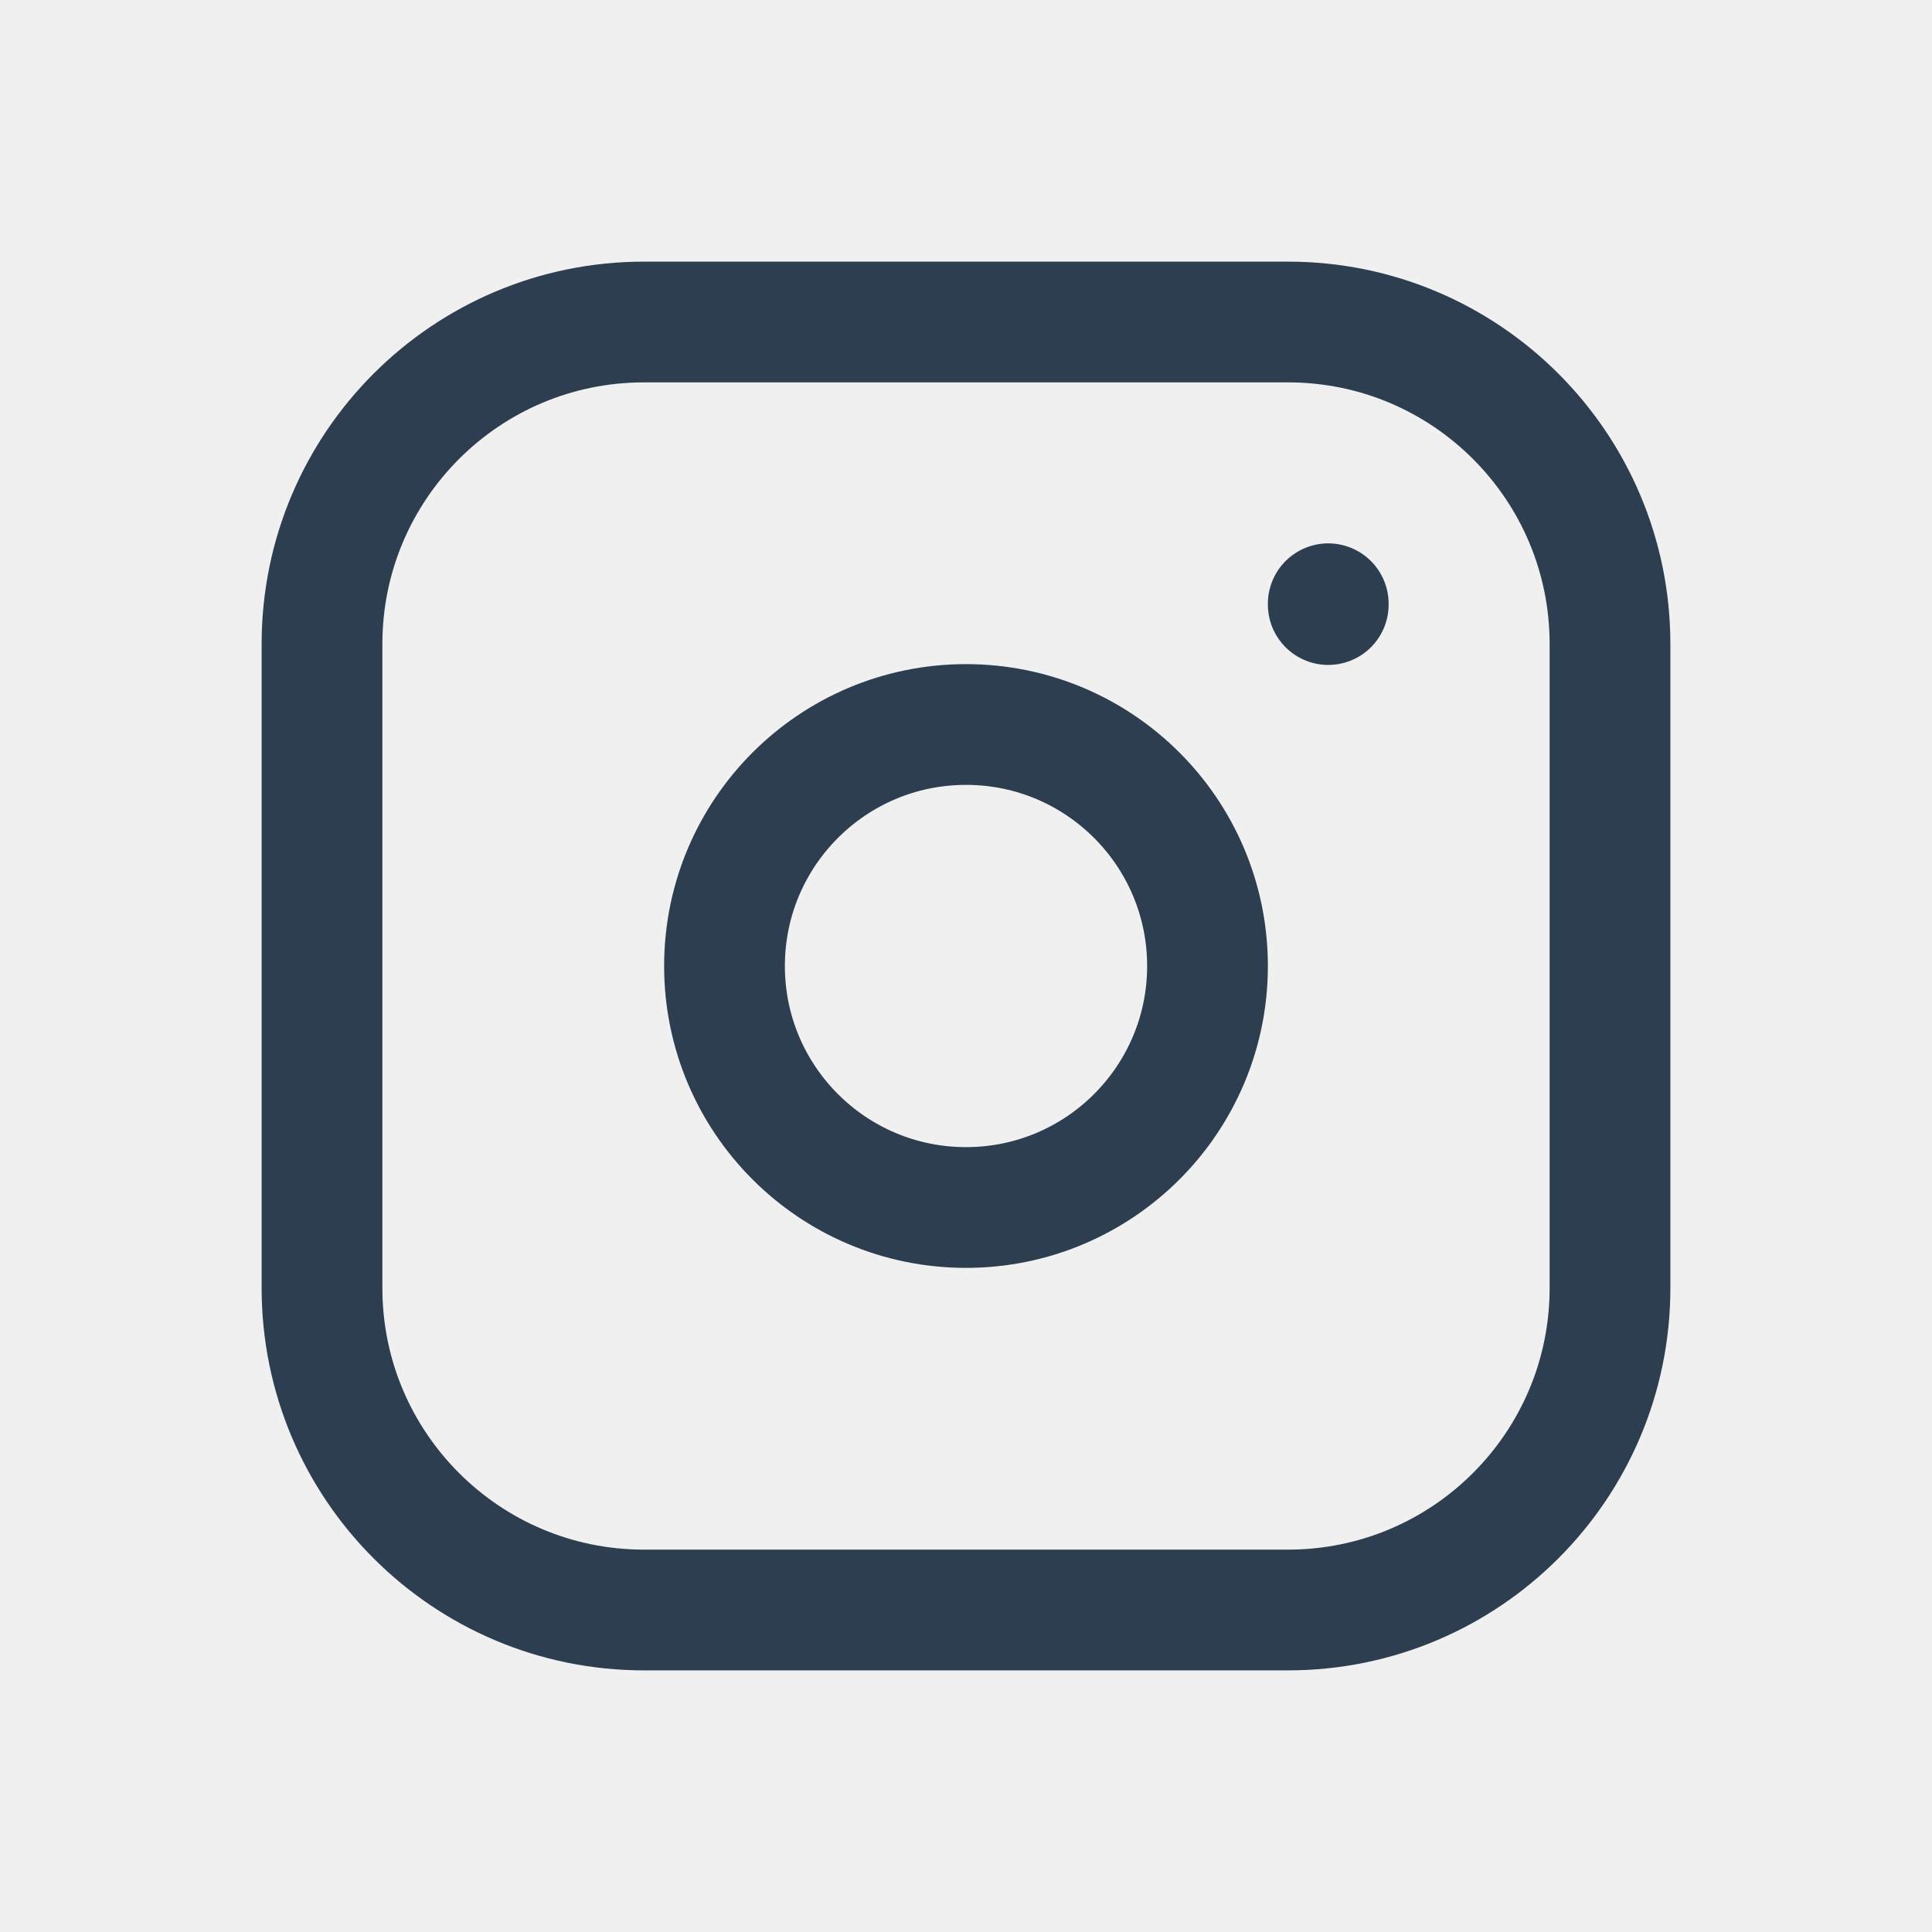
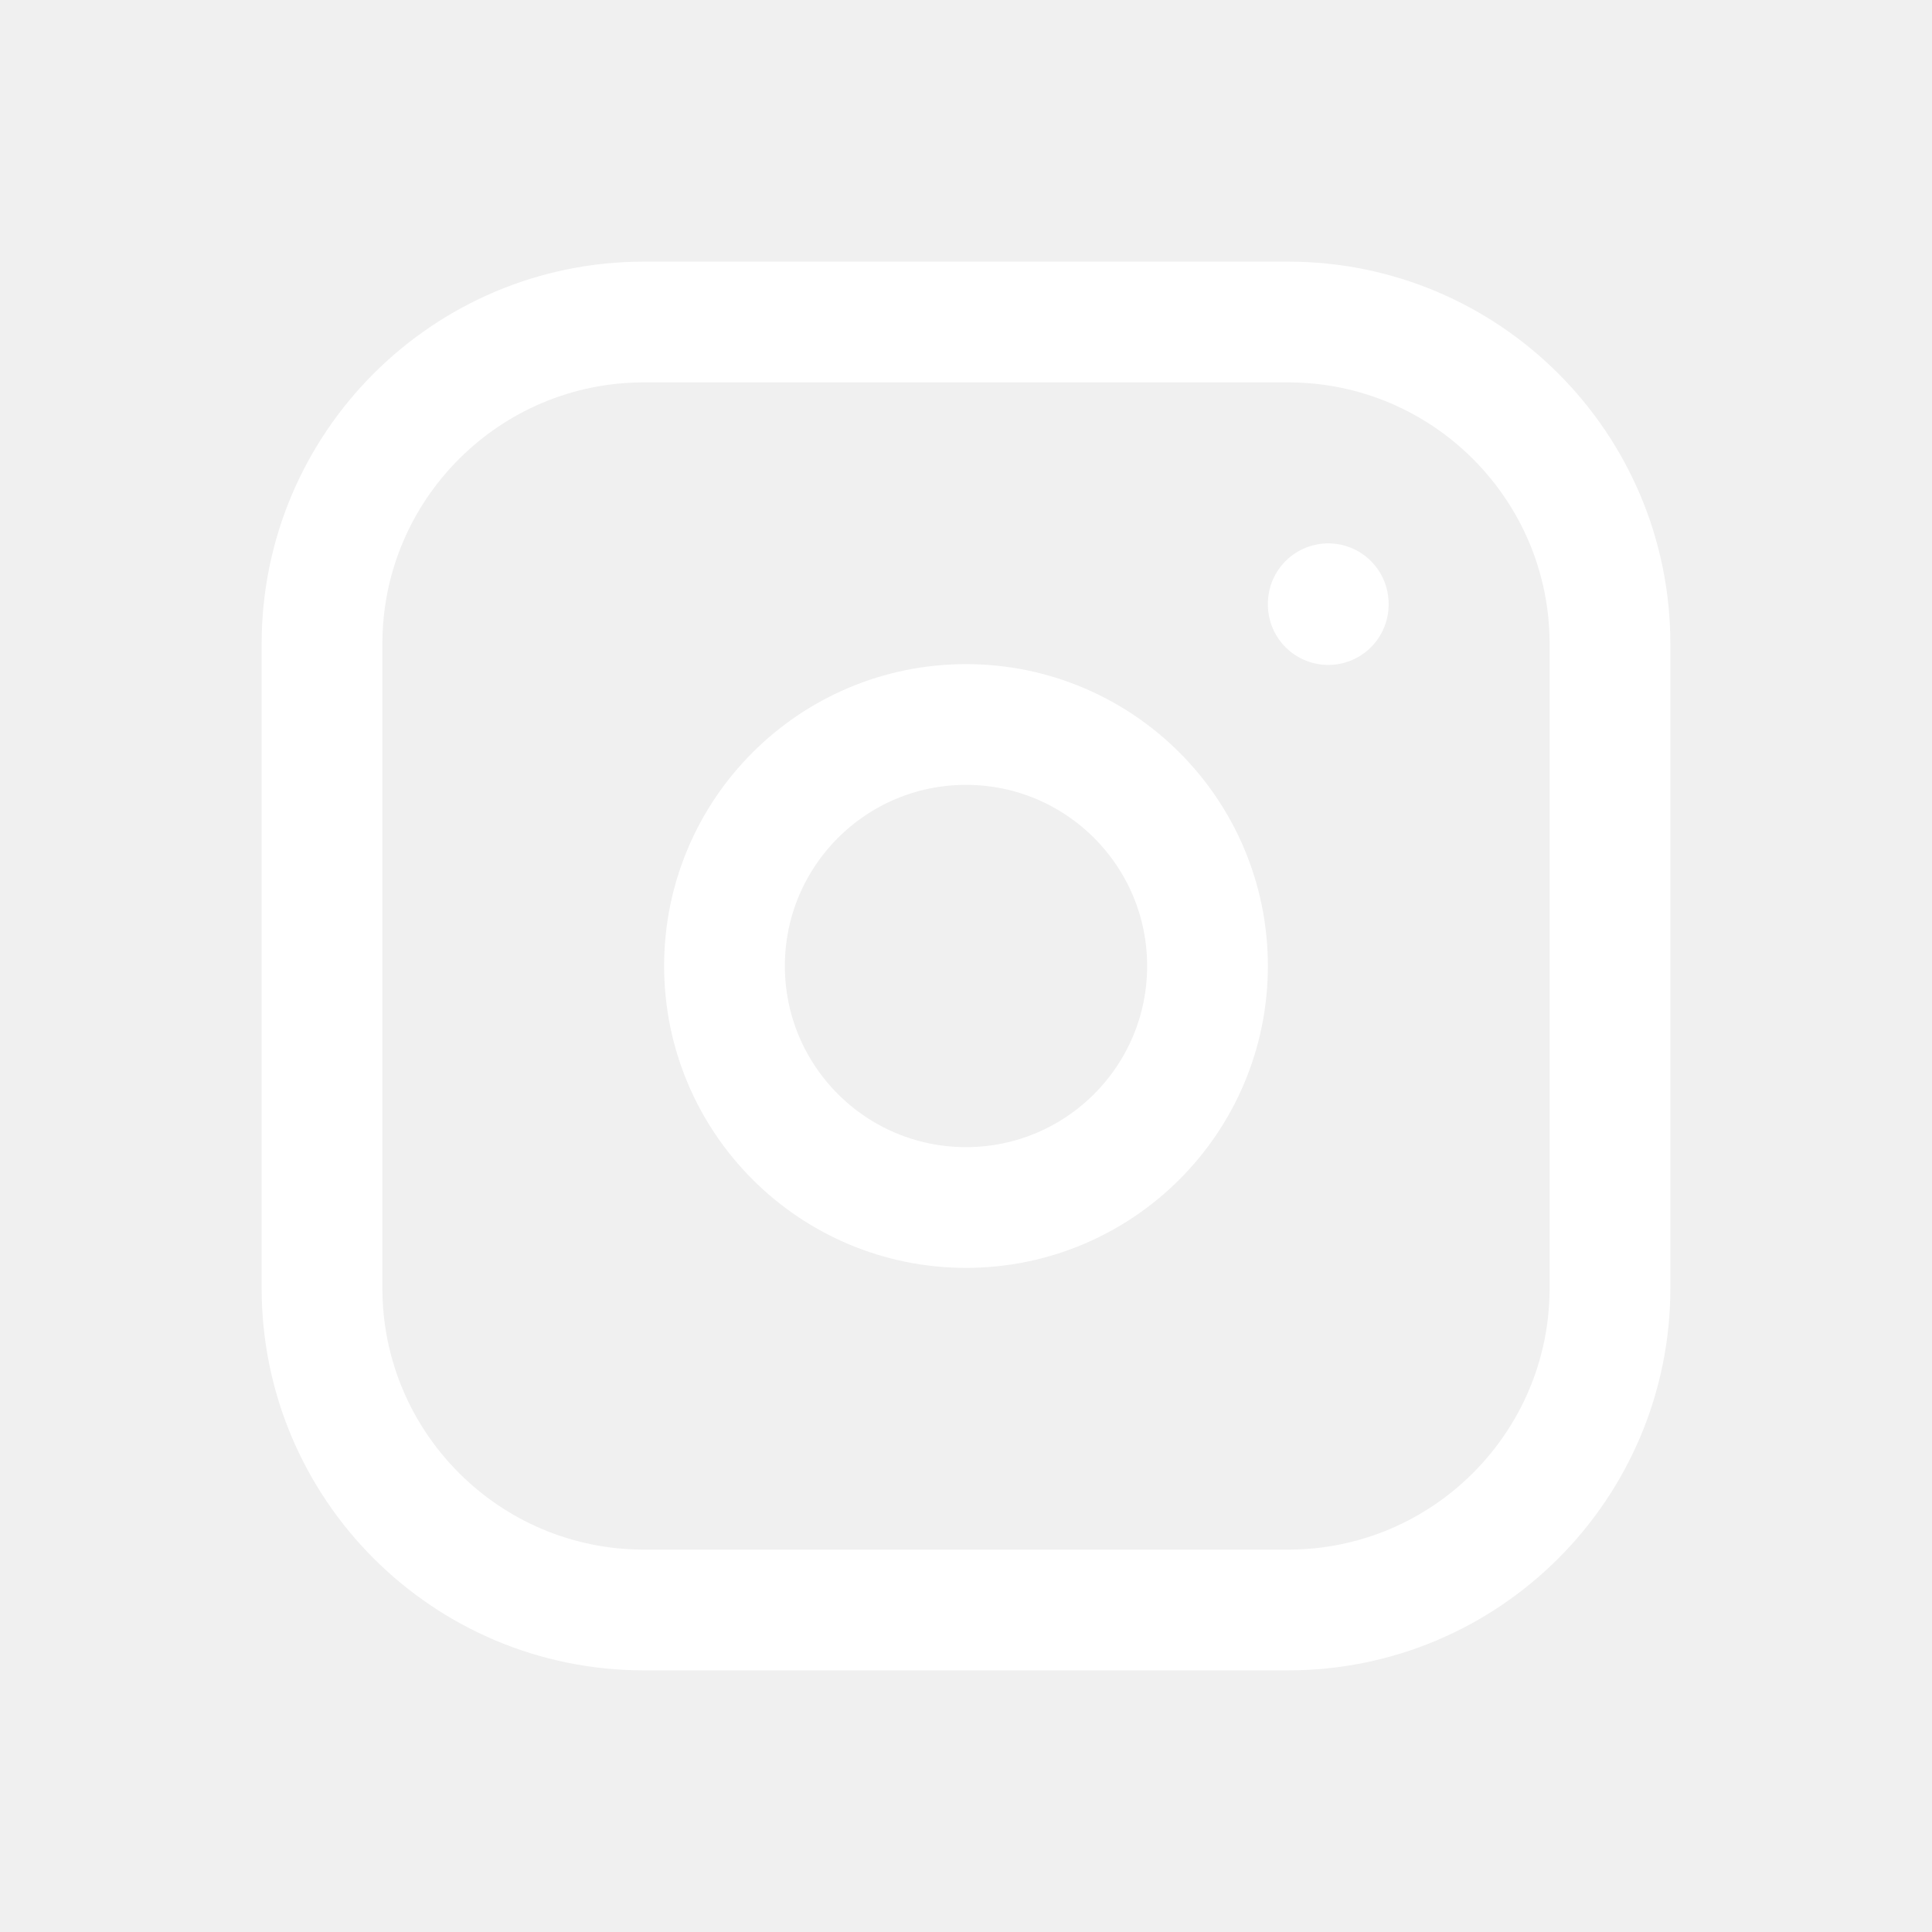
- <svg xmlns="http://www.w3.org/2000/svg" class="icon icon-tabler icon-tabler-brand-instagram" width="44" height="44" viewBox="0 0 24 24" stroke-width="1.5" stroke="#2c3e50" fill="none" stroke-linecap="round" stroke-linejoin="round">
+ <svg xmlns="http://www.w3.org/2000/svg" class="icon icon-tabler icon-tabler-brand-instagram" width="44" height="44" viewBox="0 0 24 24" stroke-width="1.5" stroke="#fff" fill="none" stroke-linecap="round" stroke-linejoin="round">
  <path stroke="none" d="M0 0h24v24H0z" fill="none" />
  <path d="M4 4m0 4a4 4 0 0 1 4 -4h8a4 4 0 0 1 4 4v8a4 4 0 0 1 -4 4h-8a4 4 0 0 1 -4 -4z" />
  <path d="M12 12m-3 0a3 3 0 1 0 6 0a3 3 0 1 0 -6 0" />
  <path d="M16.5 7.5l0 .01" />
</svg>
